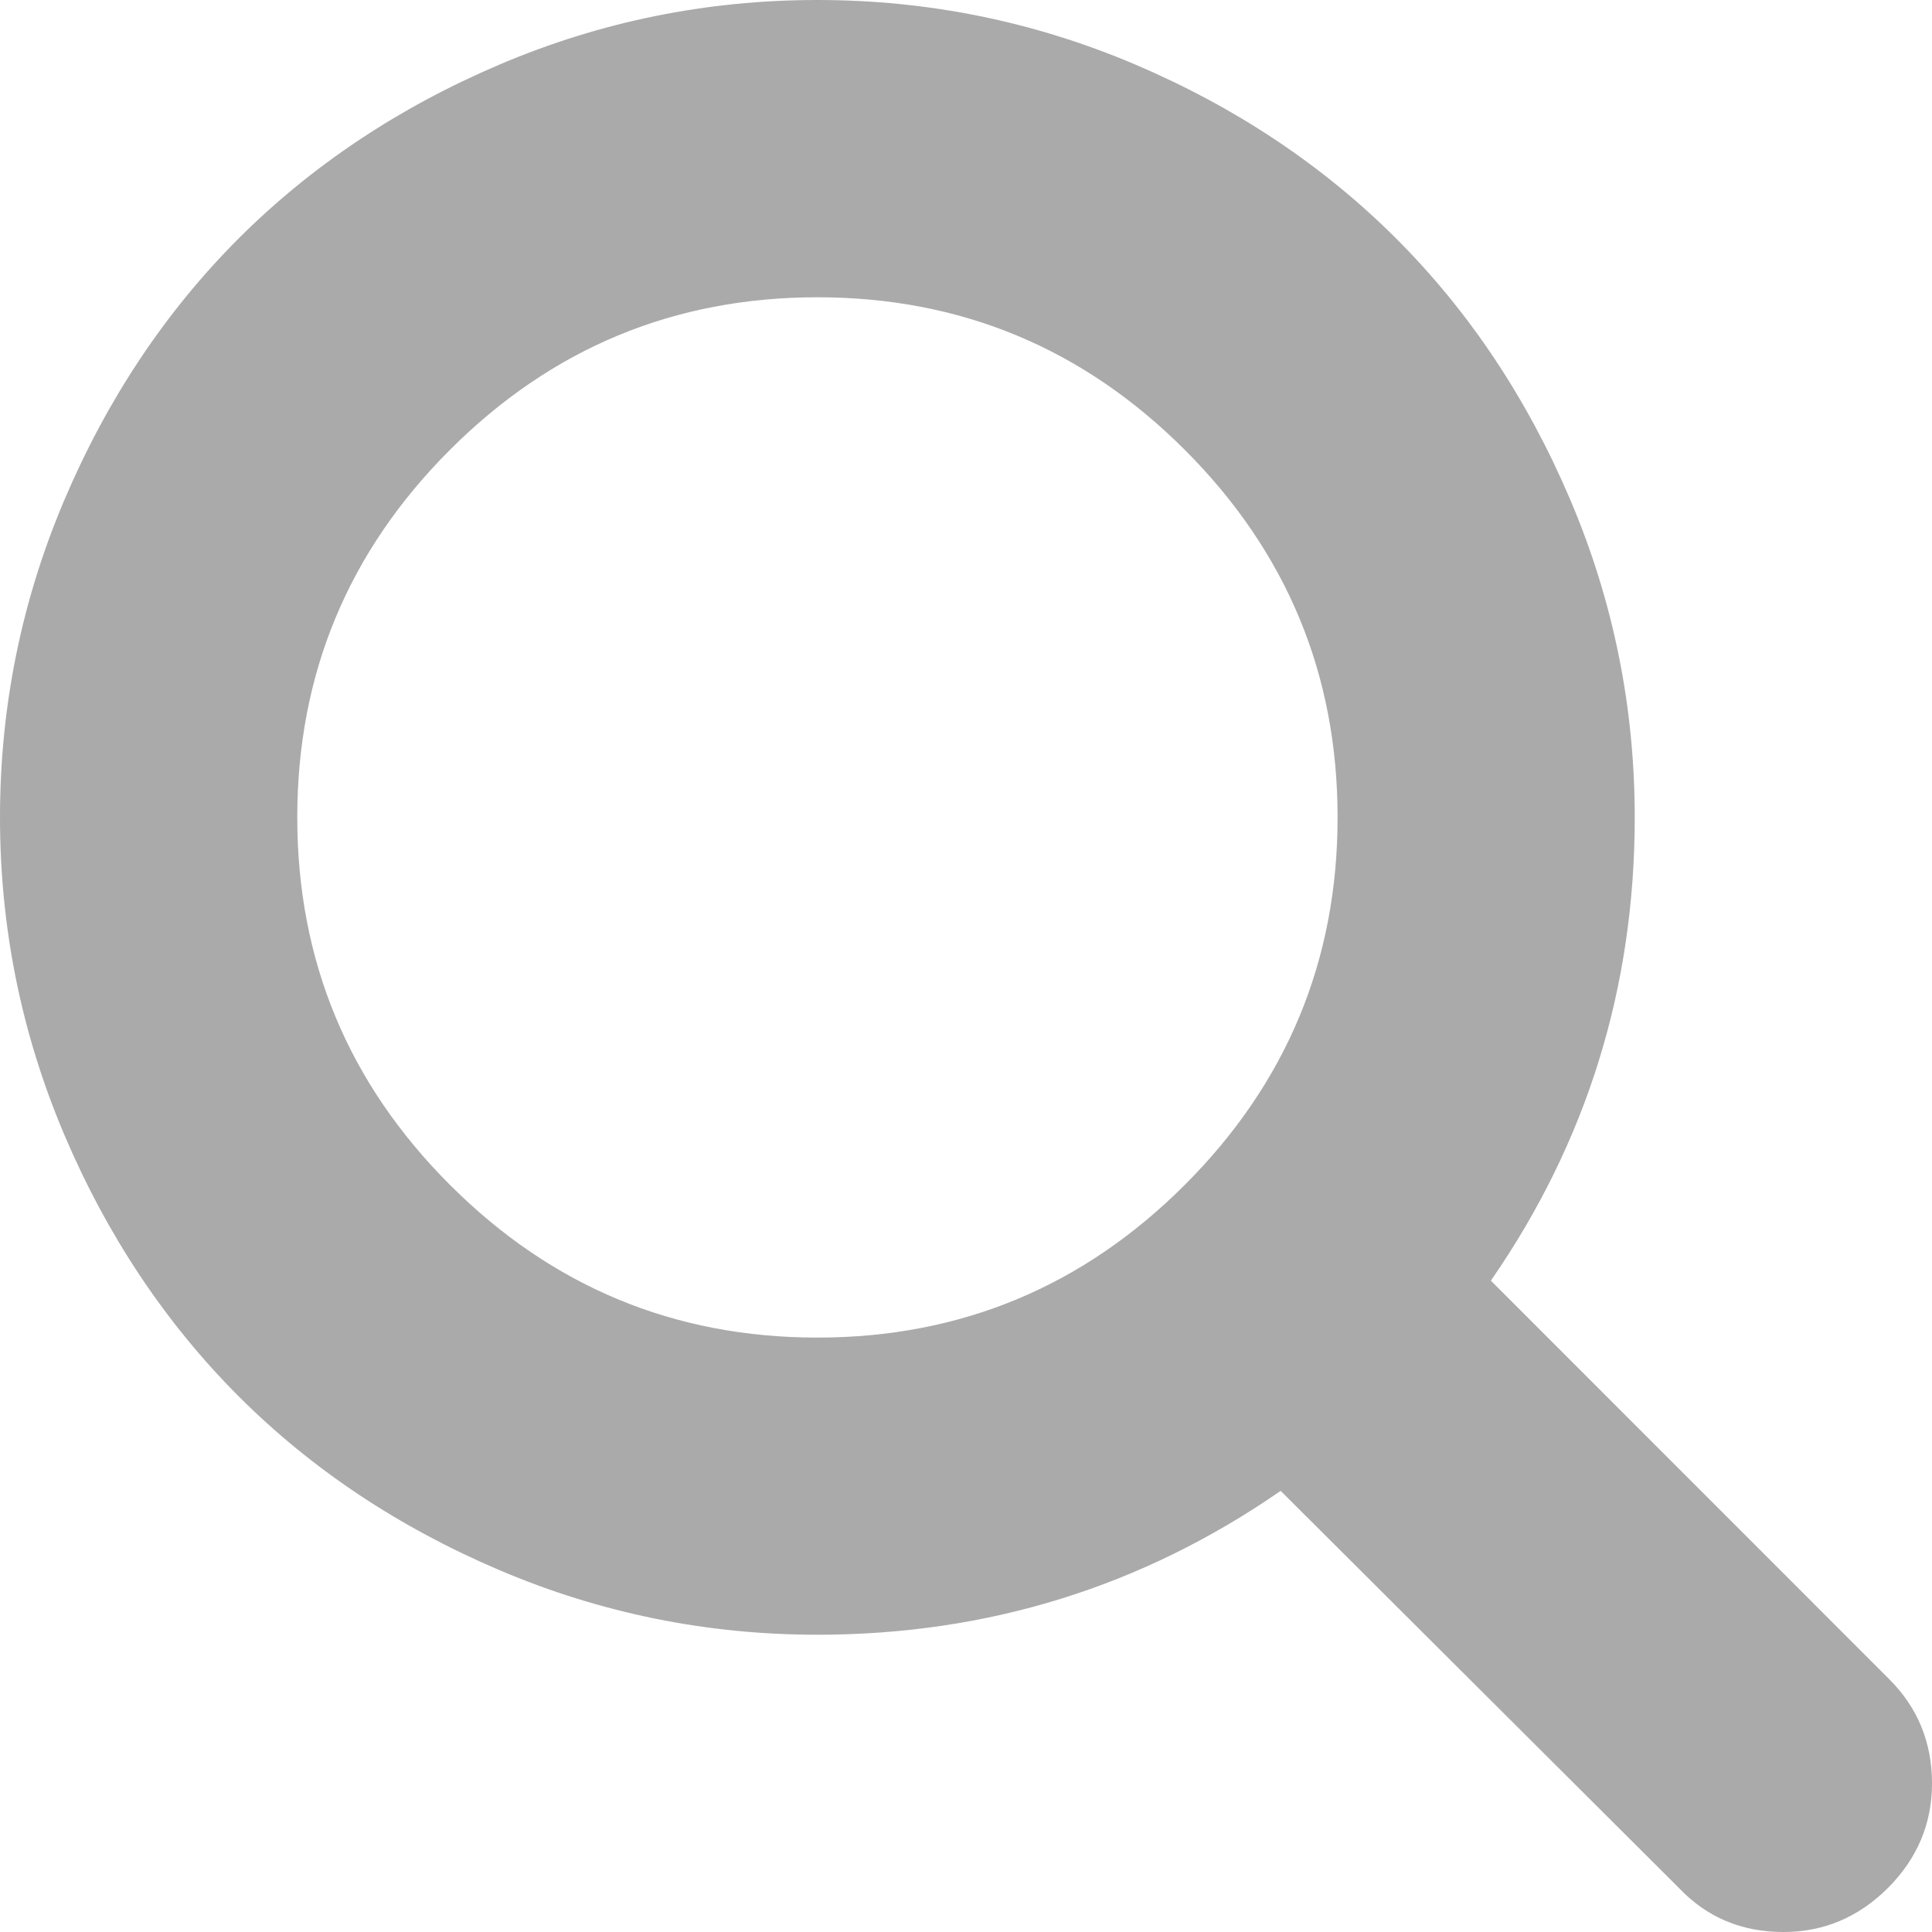
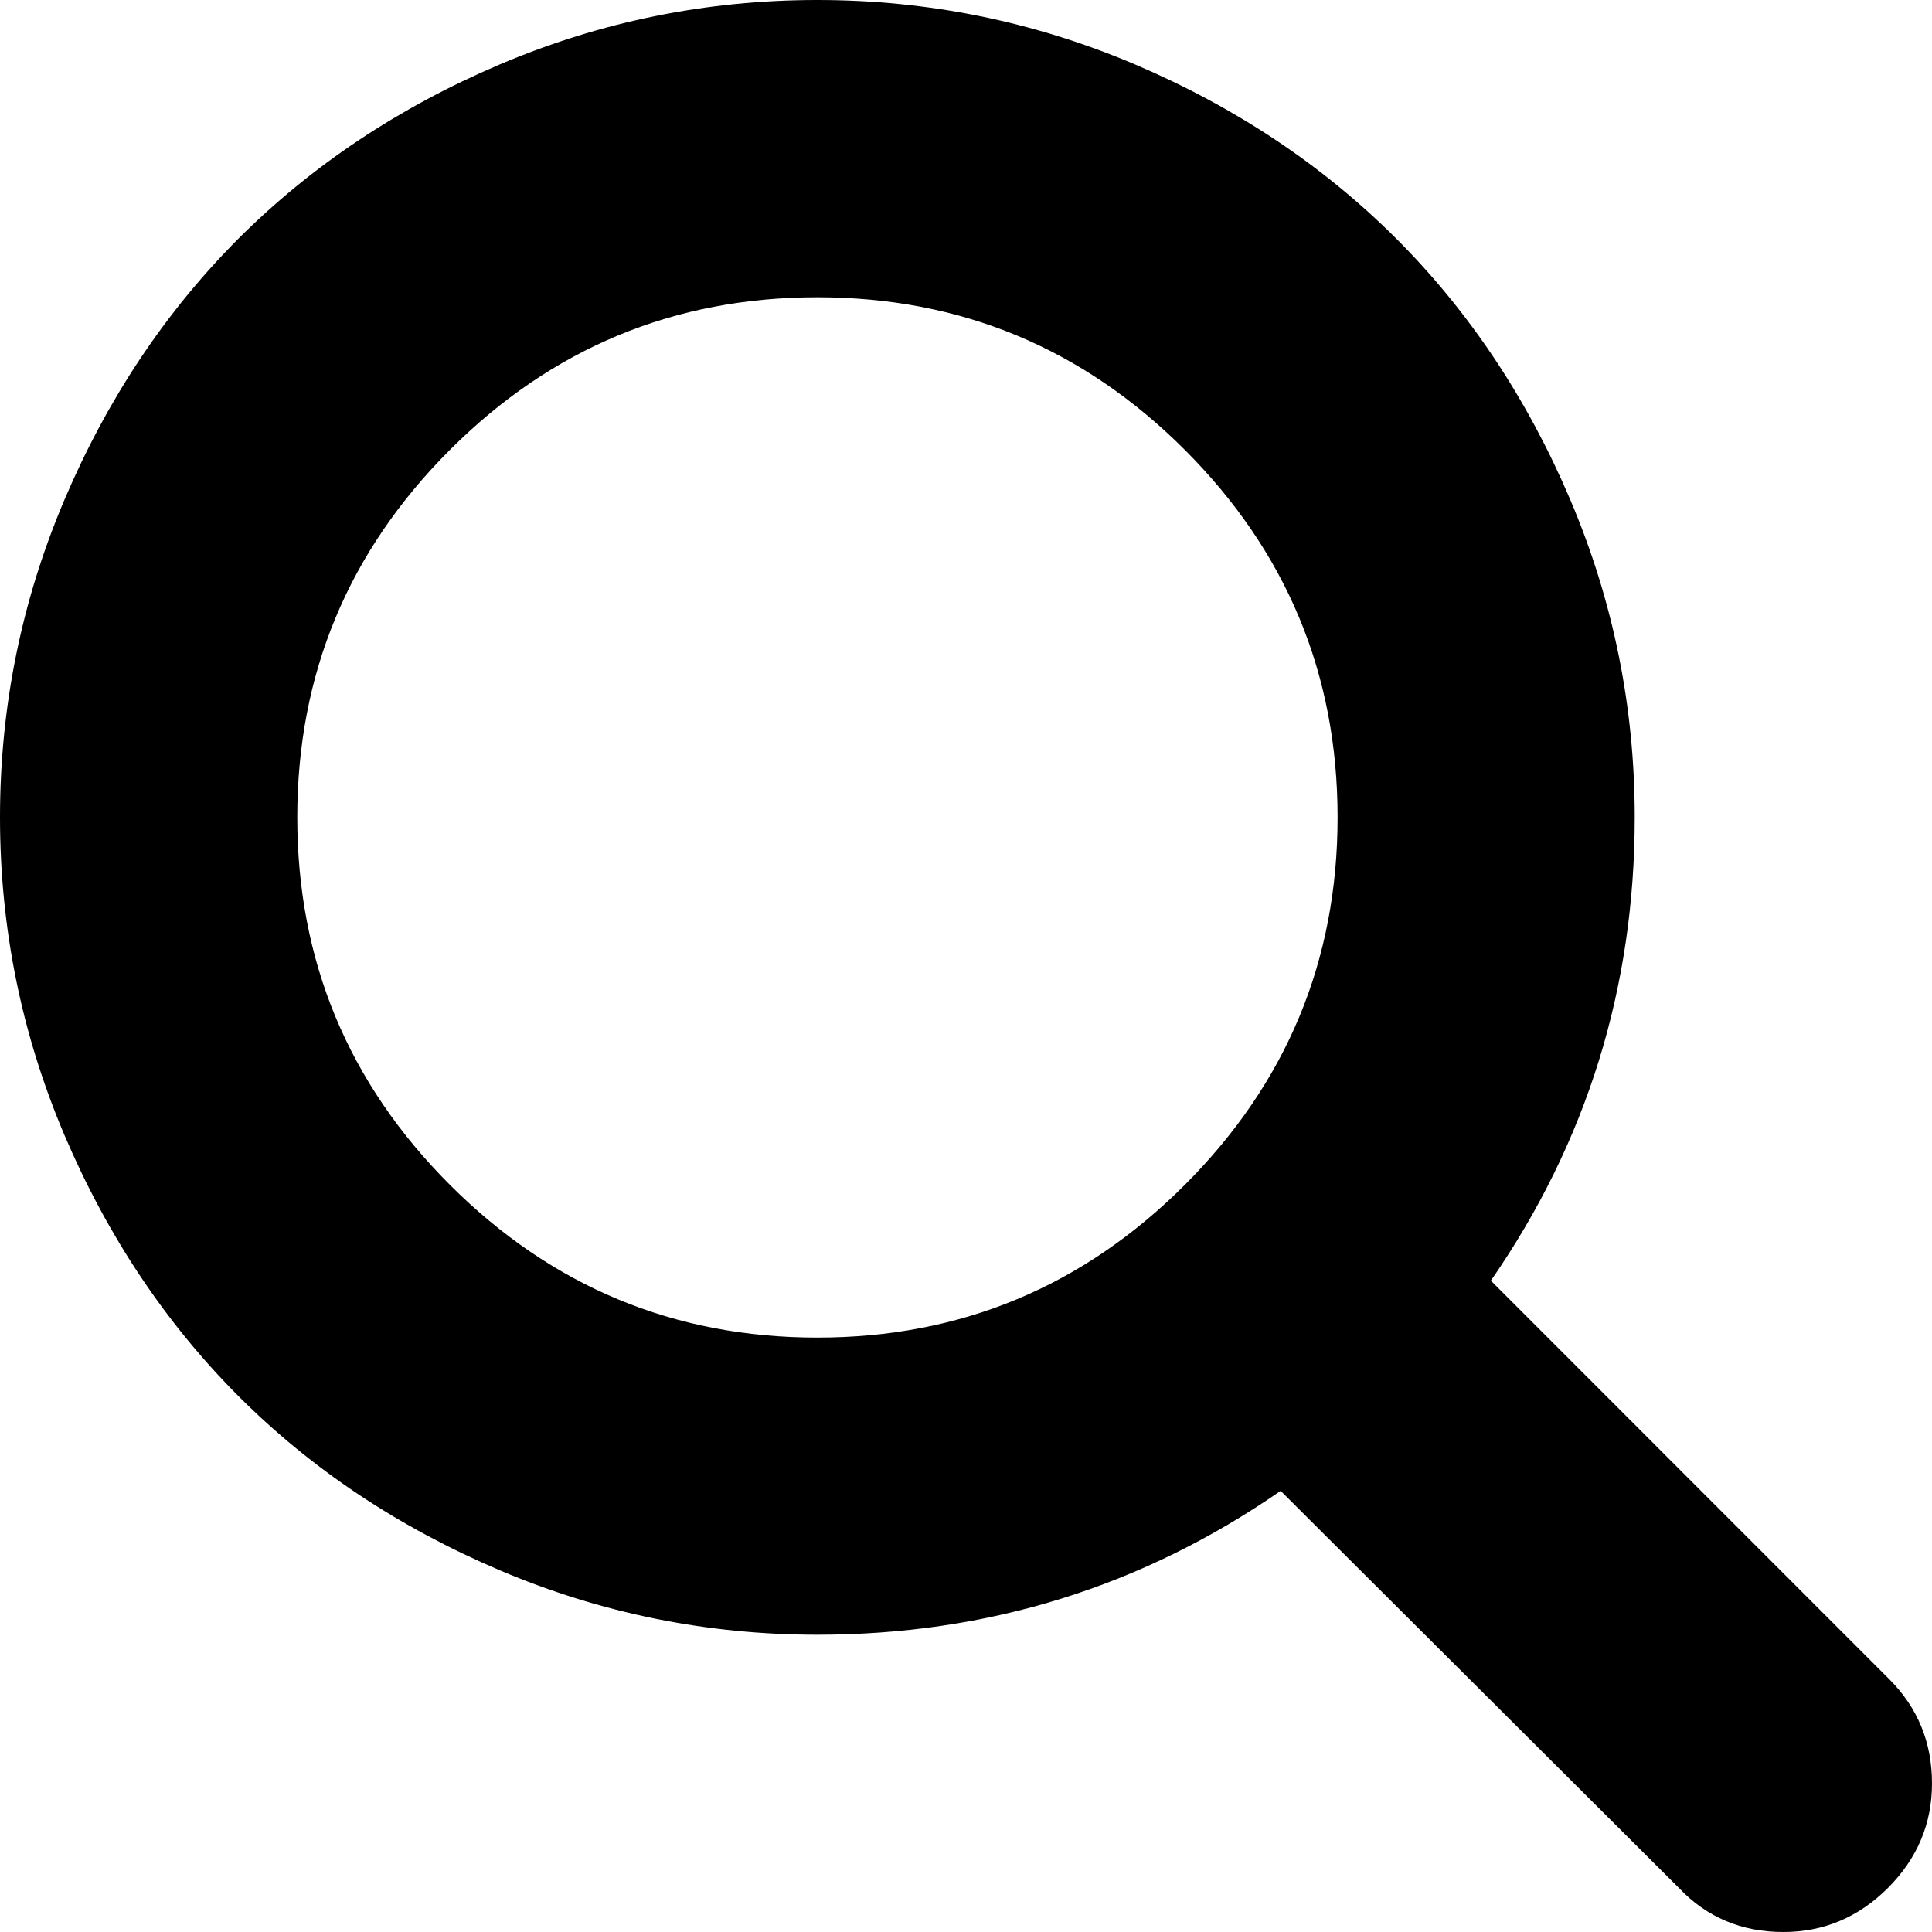
<svg xmlns="http://www.w3.org/2000/svg" width="15" height="15" viewBox="0 0 15 15" fill="none">
-   <path d="M10.385 6.346C10.385 5.234 9.989 4.283 9.199 3.493C8.409 2.703 7.458 2.308 6.346 2.308C5.234 2.308 4.283 2.703 3.493 3.493C2.703 4.283 2.308 5.234 2.308 6.346C2.308 7.458 2.703 8.409 3.493 9.199C4.283 9.989 5.234 10.385 6.346 10.385C7.458 10.385 8.409 9.989 9.199 9.199C9.989 8.409 10.385 7.458 10.385 6.346ZM15 13.846C15 14.159 14.886 14.429 14.658 14.658C14.429 14.886 14.159 15 13.846 15C13.522 15 13.251 14.886 13.035 14.658L9.943 11.575C8.867 12.32 7.668 12.692 6.346 12.692C5.487 12.692 4.665 12.525 3.881 12.192C3.096 11.858 2.42 11.408 1.852 10.84C1.285 10.272 0.834 9.596 0.5 8.812C0.167 8.027 0 7.206 0 6.346C0 5.487 0.167 4.665 0.5 3.881C0.834 3.096 1.285 2.42 1.852 1.852C2.42 1.285 3.096 0.834 3.881 0.5C4.665 0.167 5.487 0 6.346 0C7.206 0 8.027 0.167 8.812 0.5C9.596 0.834 10.272 1.285 10.84 1.852C11.408 2.42 11.858 3.096 12.192 3.881C12.525 4.665 12.692 5.487 12.692 6.346C12.692 7.668 12.32 8.867 11.575 9.943L14.666 13.035C14.889 13.257 15 13.528 15 13.846Z" fill="#AAAAAA" />
+   <path d="M10.385 6.346C10.385 5.234 9.989 4.283 9.199 3.493C8.409 2.703 7.458 2.308 6.346 2.308C5.234 2.308 4.283 2.703 3.493 3.493C2.703 4.283 2.308 5.234 2.308 6.346C2.308 7.458 2.703 8.409 3.493 9.199C4.283 9.989 5.234 10.385 6.346 10.385C7.458 10.385 8.409 9.989 9.199 9.199C9.989 8.409 10.385 7.458 10.385 6.346ZM15 13.846C15 14.159 14.886 14.429 14.658 14.658C14.429 14.886 14.159 15 13.846 15C13.522 15 13.251 14.886 13.035 14.658L9.943 11.575C8.867 12.32 7.668 12.692 6.346 12.692C5.487 12.692 4.665 12.525 3.881 12.192C3.096 11.858 2.42 11.408 1.852 10.84C1.285 10.272 0.834 9.596 0.5 8.812C0.167 8.027 0 7.206 0 6.346C0 5.487 0.167 4.665 0.5 3.881C0.834 3.096 1.285 2.42 1.852 1.852C2.42 1.285 3.096 0.834 3.881 0.5C4.665 0.167 5.487 0 6.346 0C7.206 0 8.027 0.167 8.812 0.5C9.596 0.834 10.272 1.285 10.84 1.852C11.408 2.42 11.858 3.096 12.192 3.881C12.525 4.665 12.692 5.487 12.692 6.346C12.692 7.668 12.32 8.867 11.575 9.943L14.666 13.035C14.889 13.257 15 13.528 15 13.846Z" fill="black" />
</svg>
